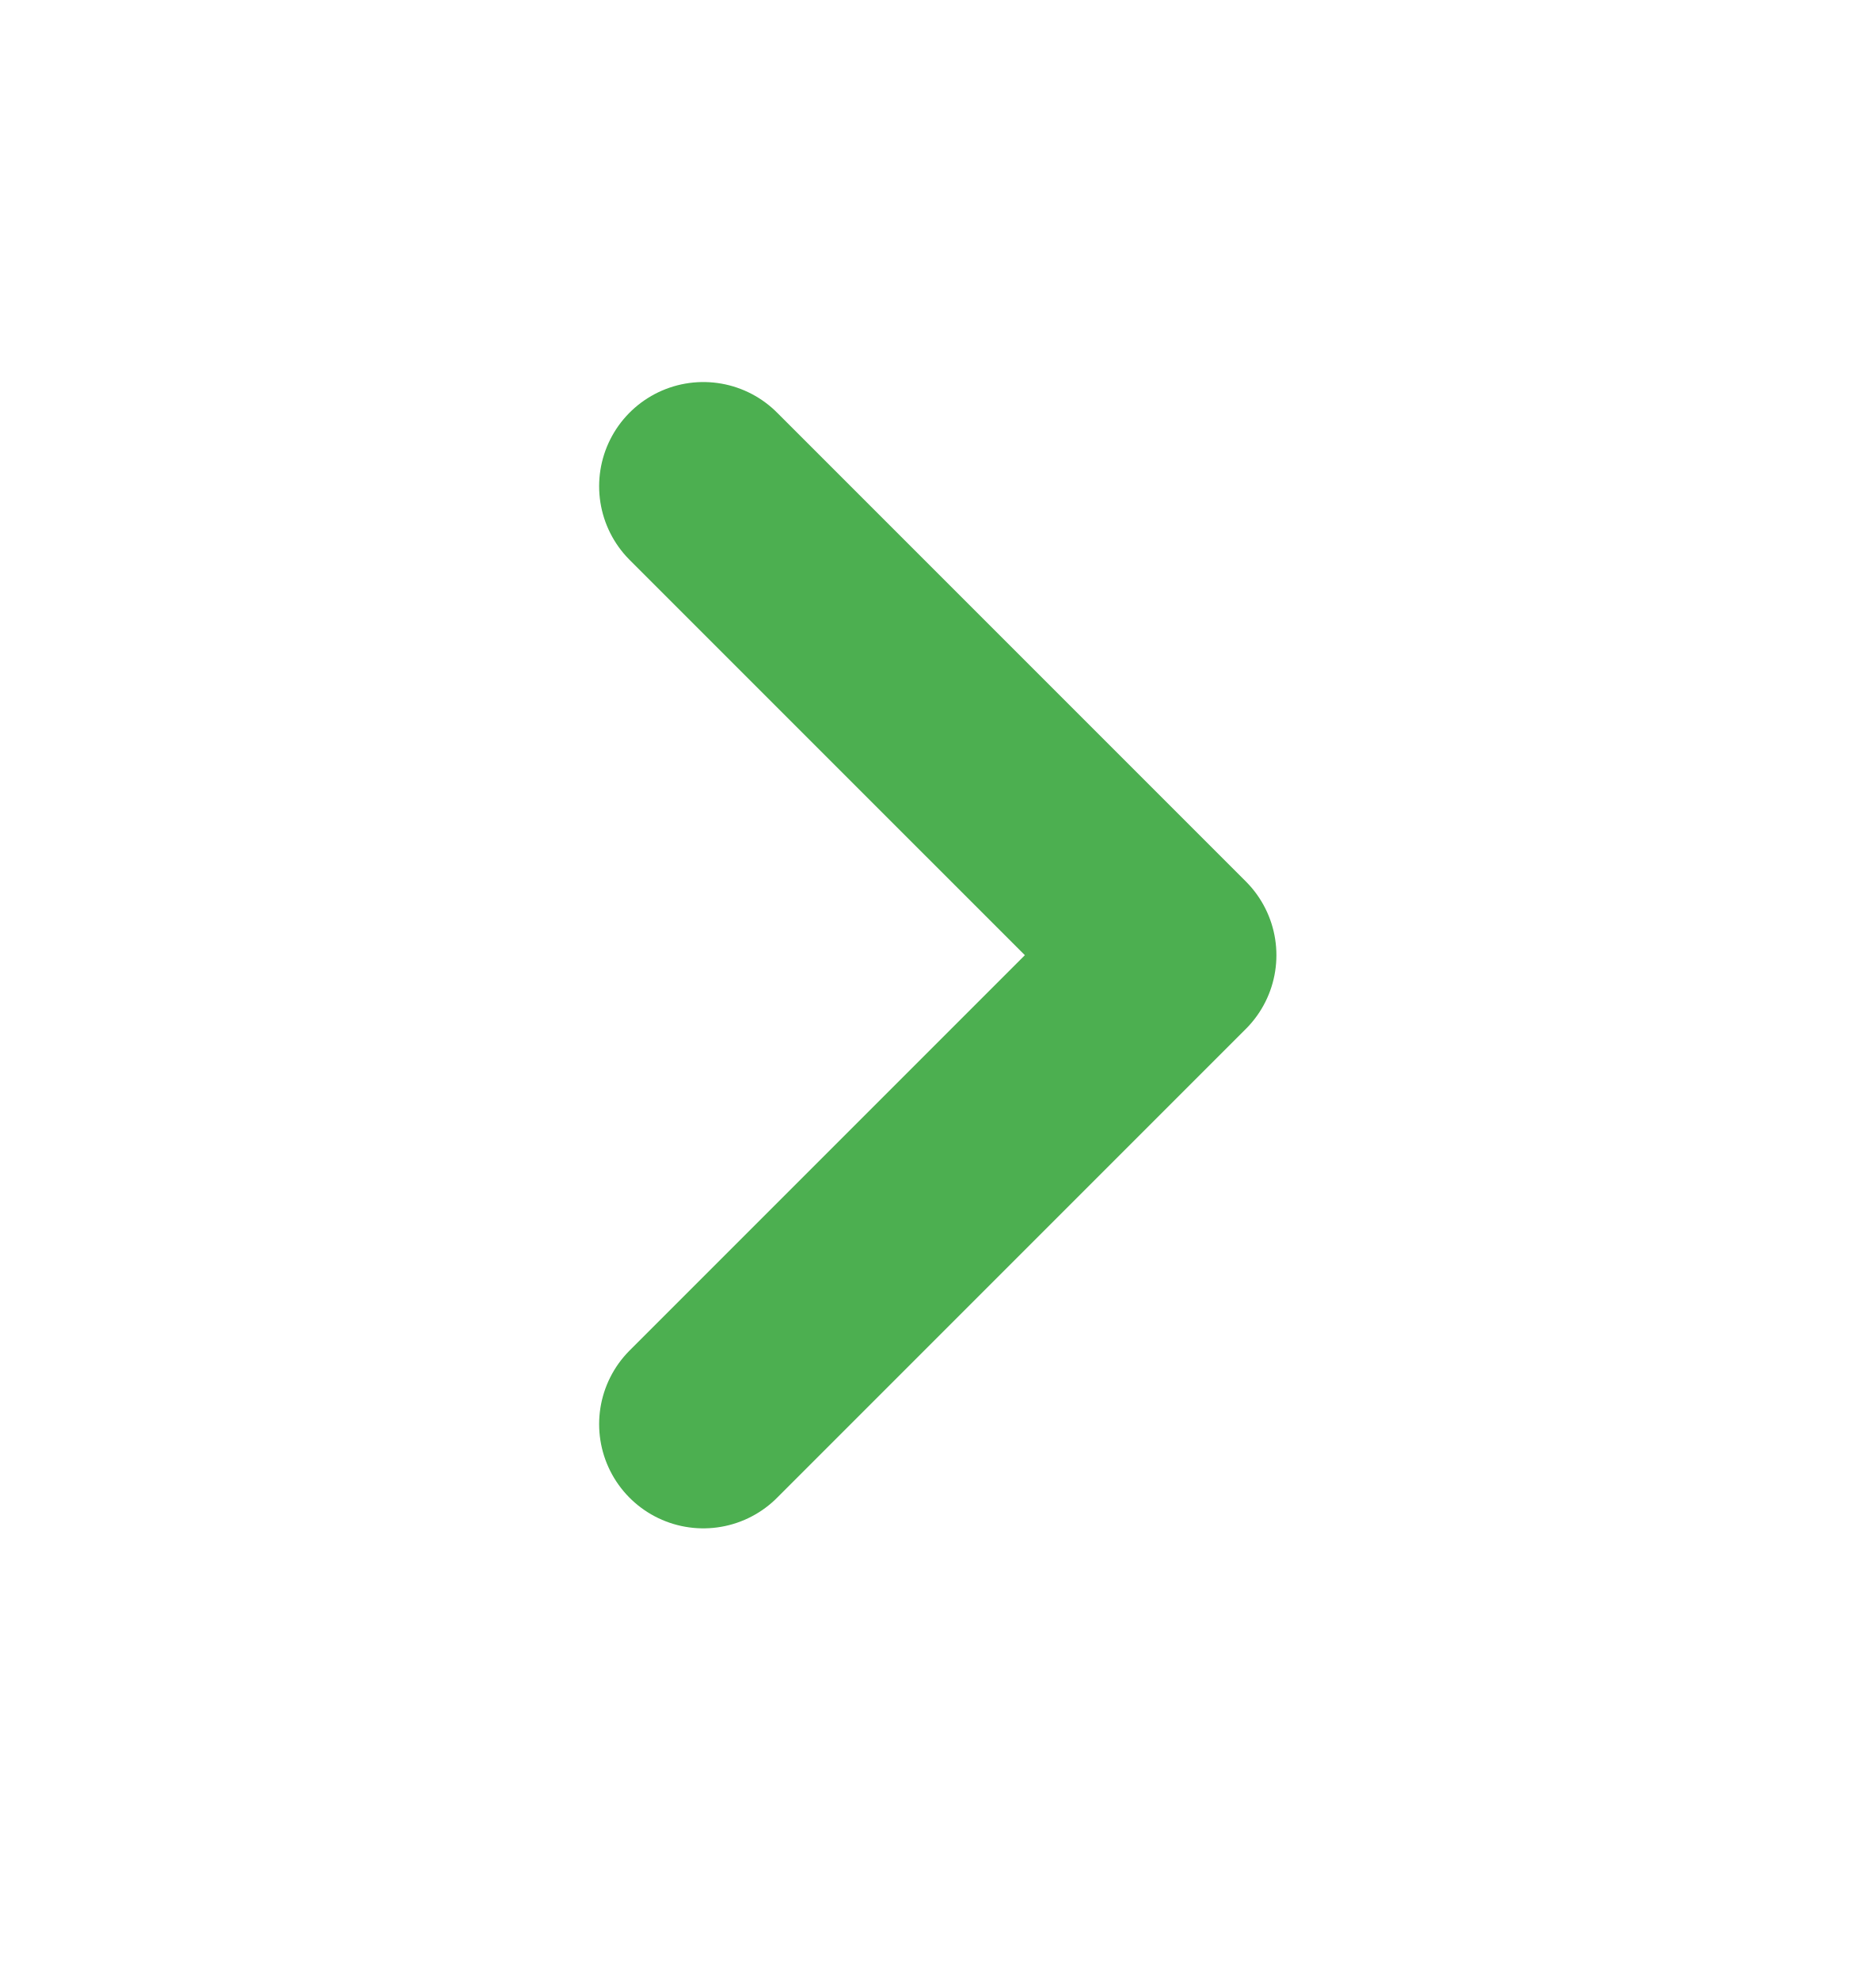
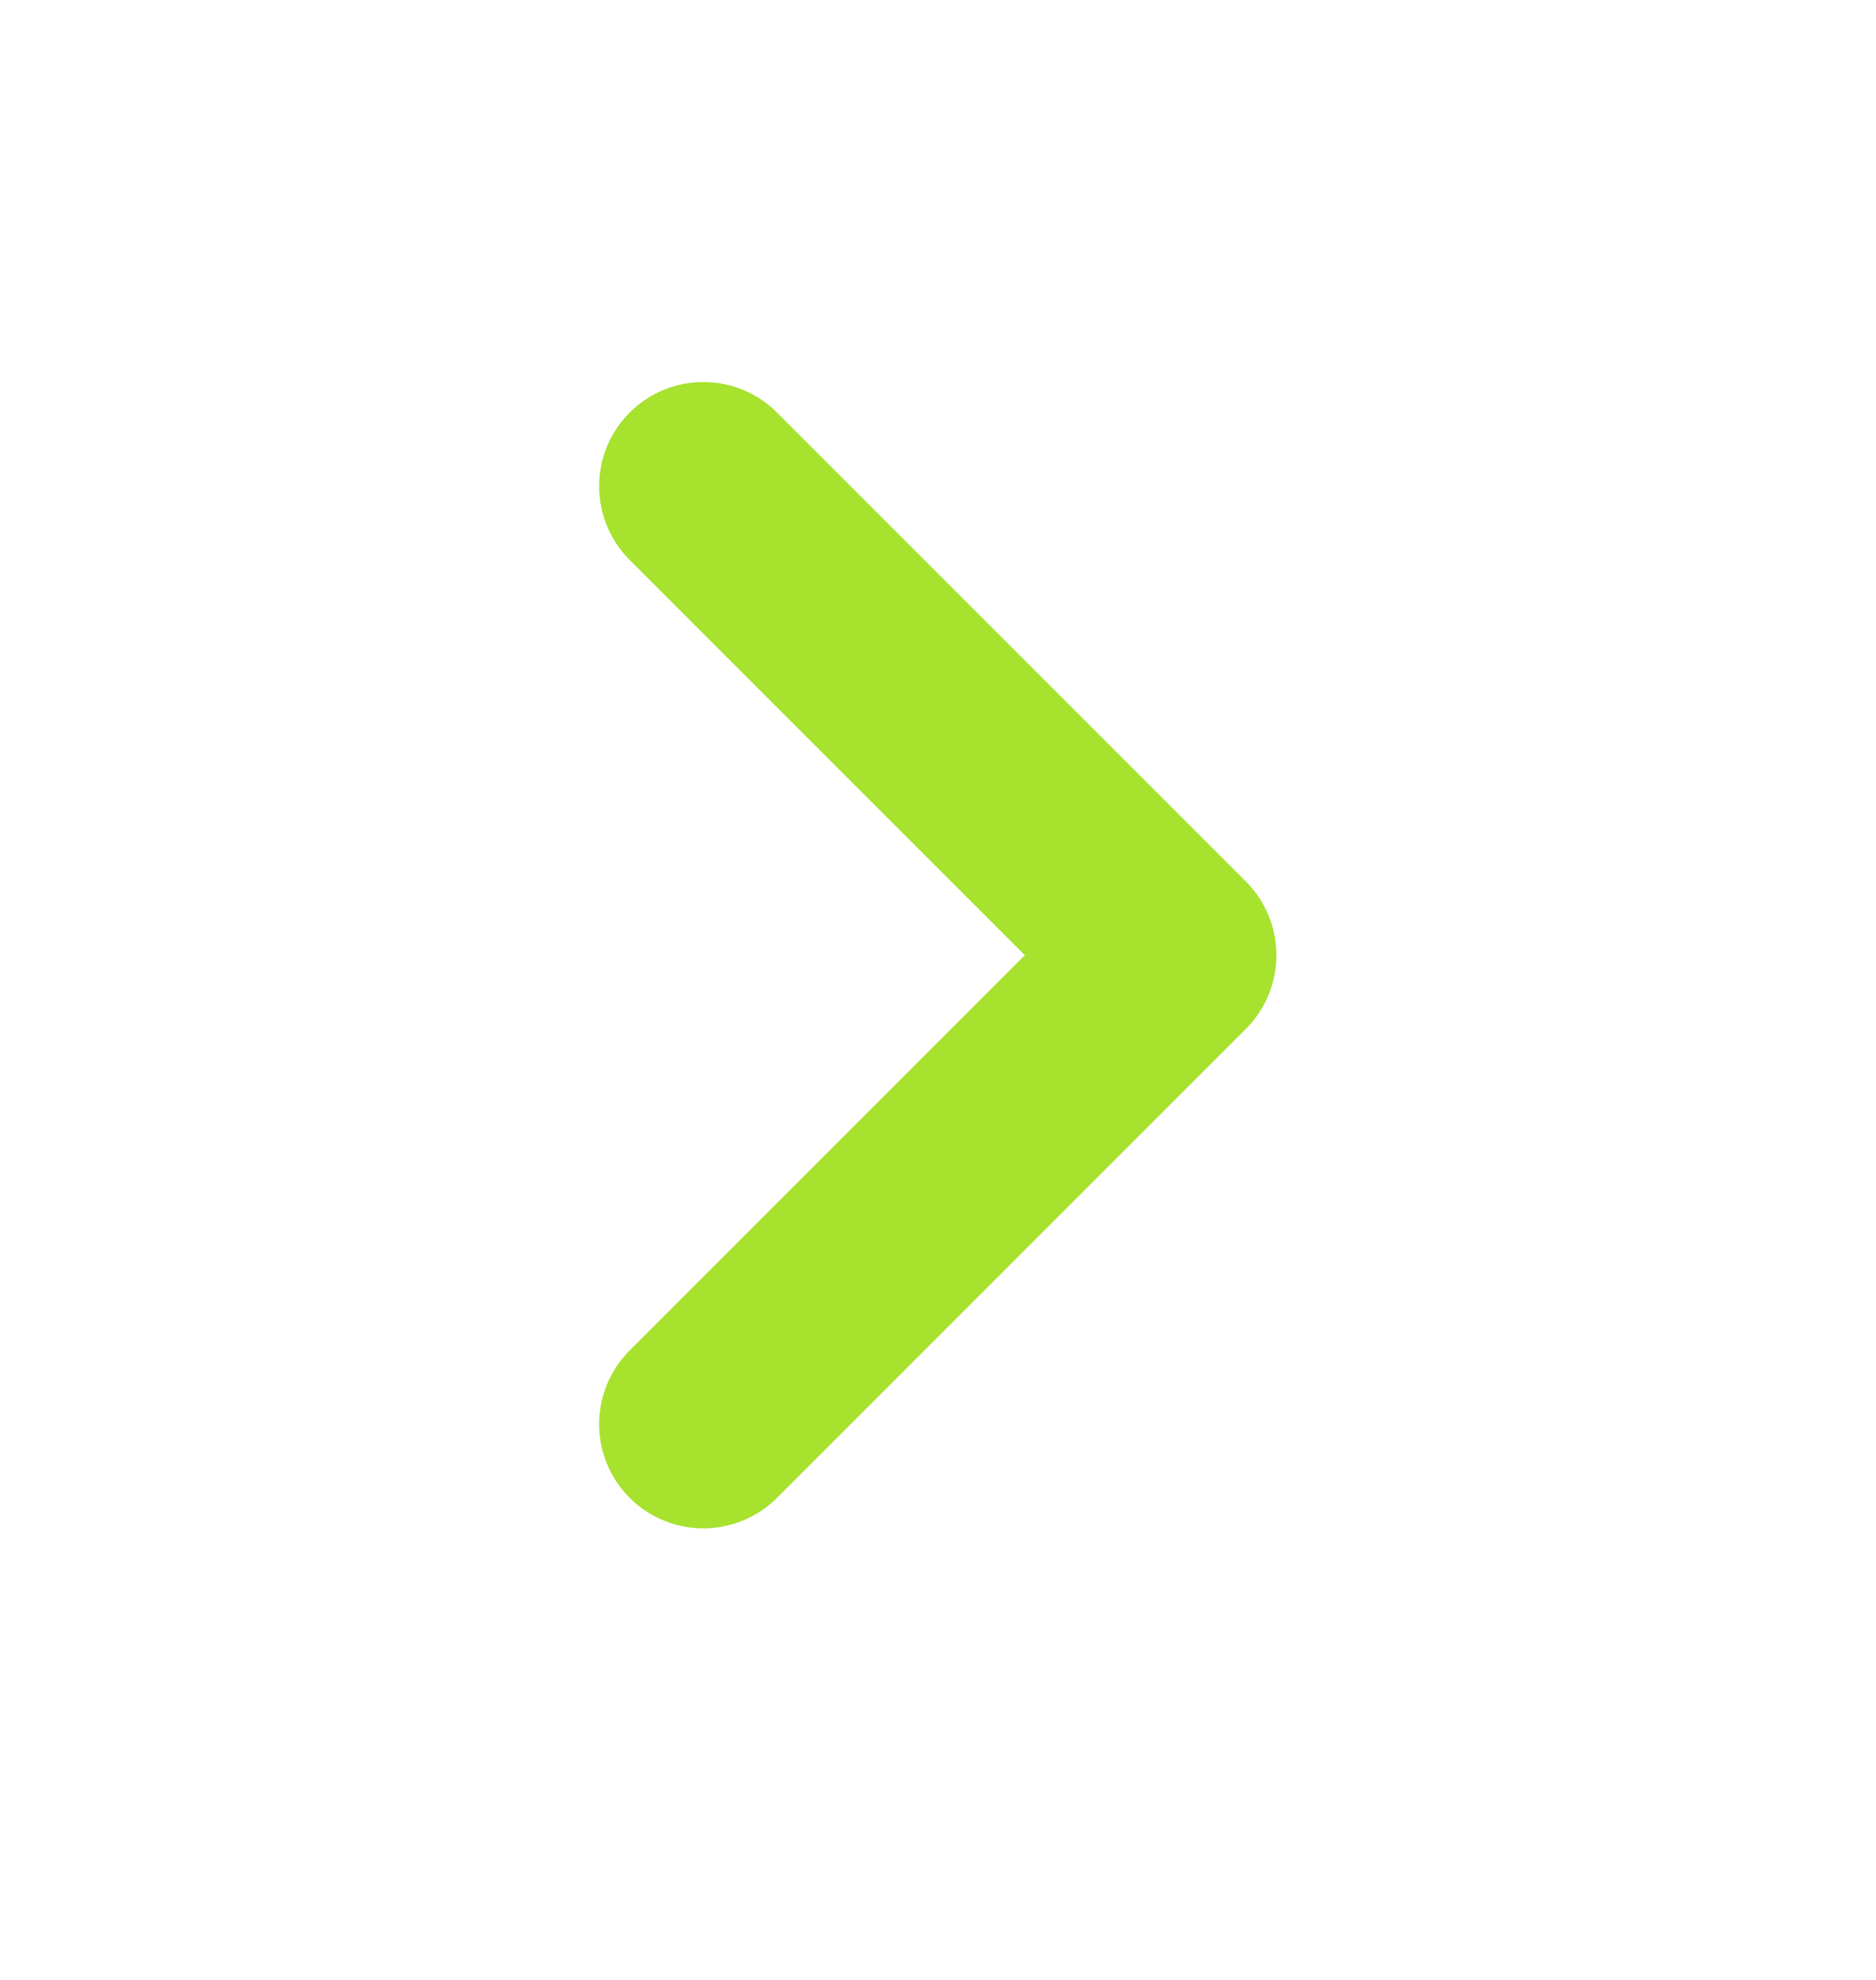
<svg xmlns="http://www.w3.org/2000/svg" width="18" height="19" viewBox="0 0 18 19" fill="none">
-   <path d="M6.75 13.666L11.25 9.166L6.75 4.666" stroke="#4CAF50" stroke-width="2" stroke-linecap="round" stroke-linejoin="round" />
+   <path d="M6.75 13.666L11.25 9.166L6.75 4.666" stroke="#A6E22E" stroke-width="2" stroke-linecap="round" stroke-linejoin="round" />
</svg>
